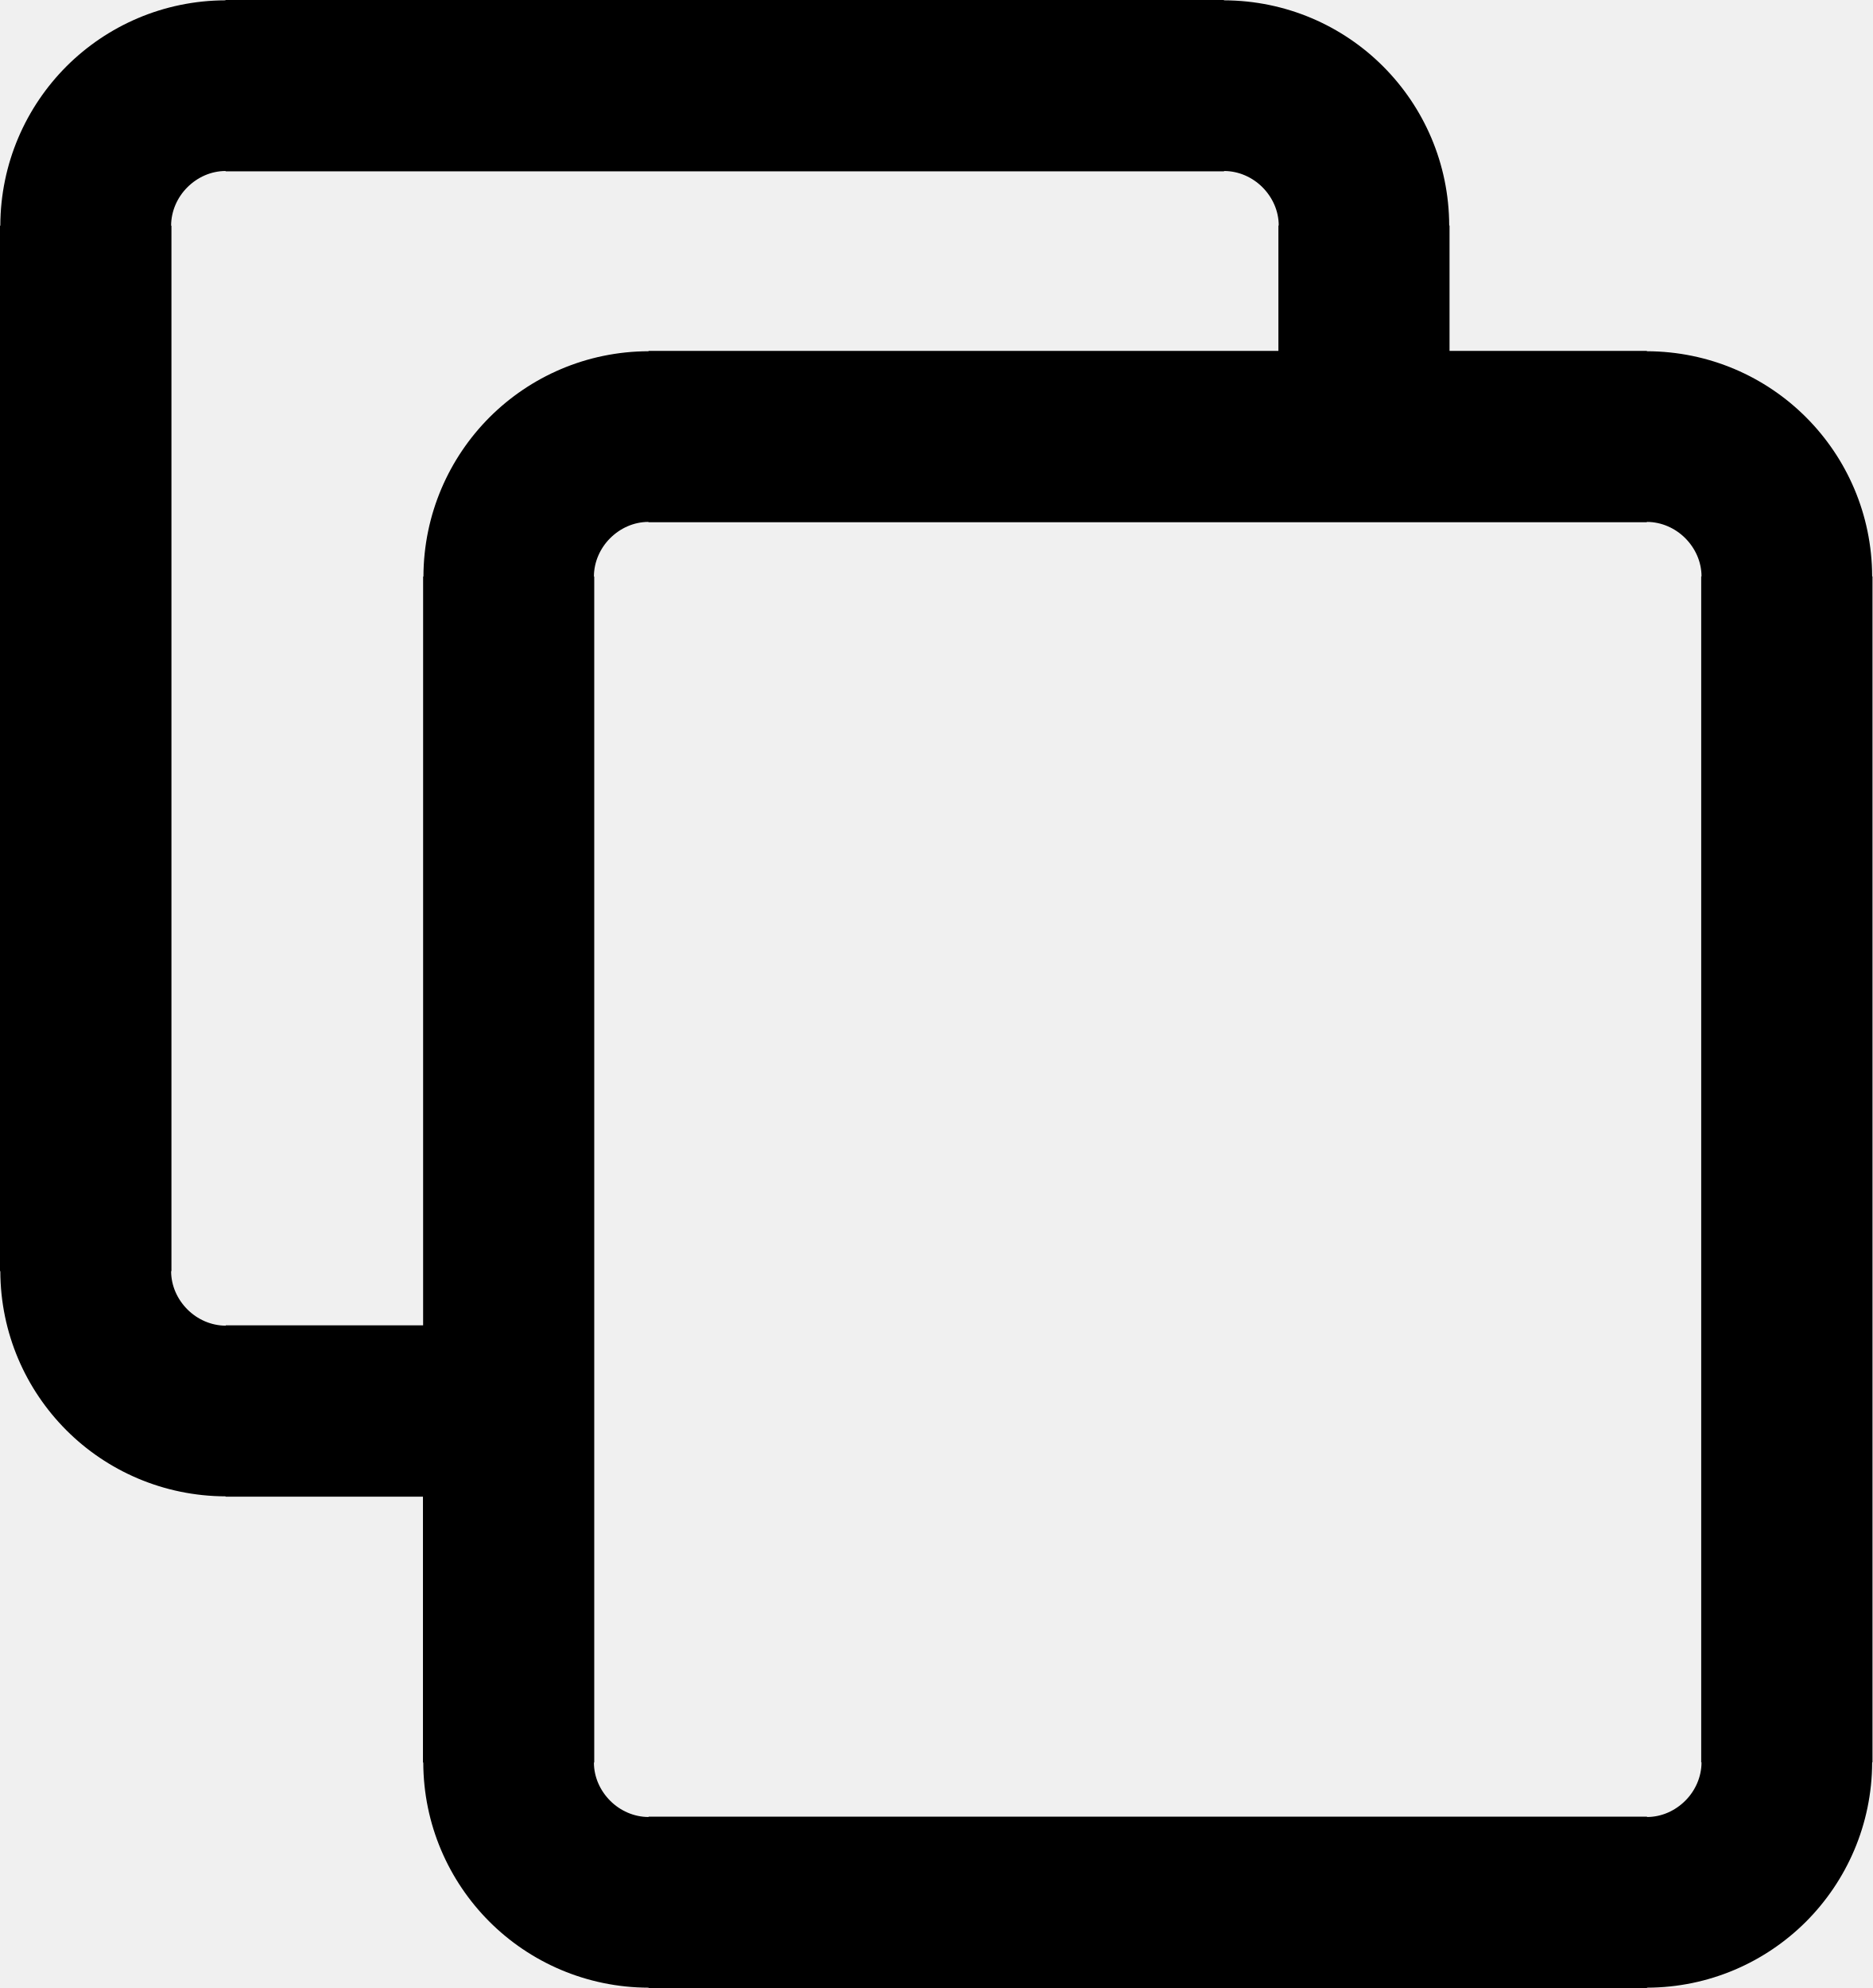
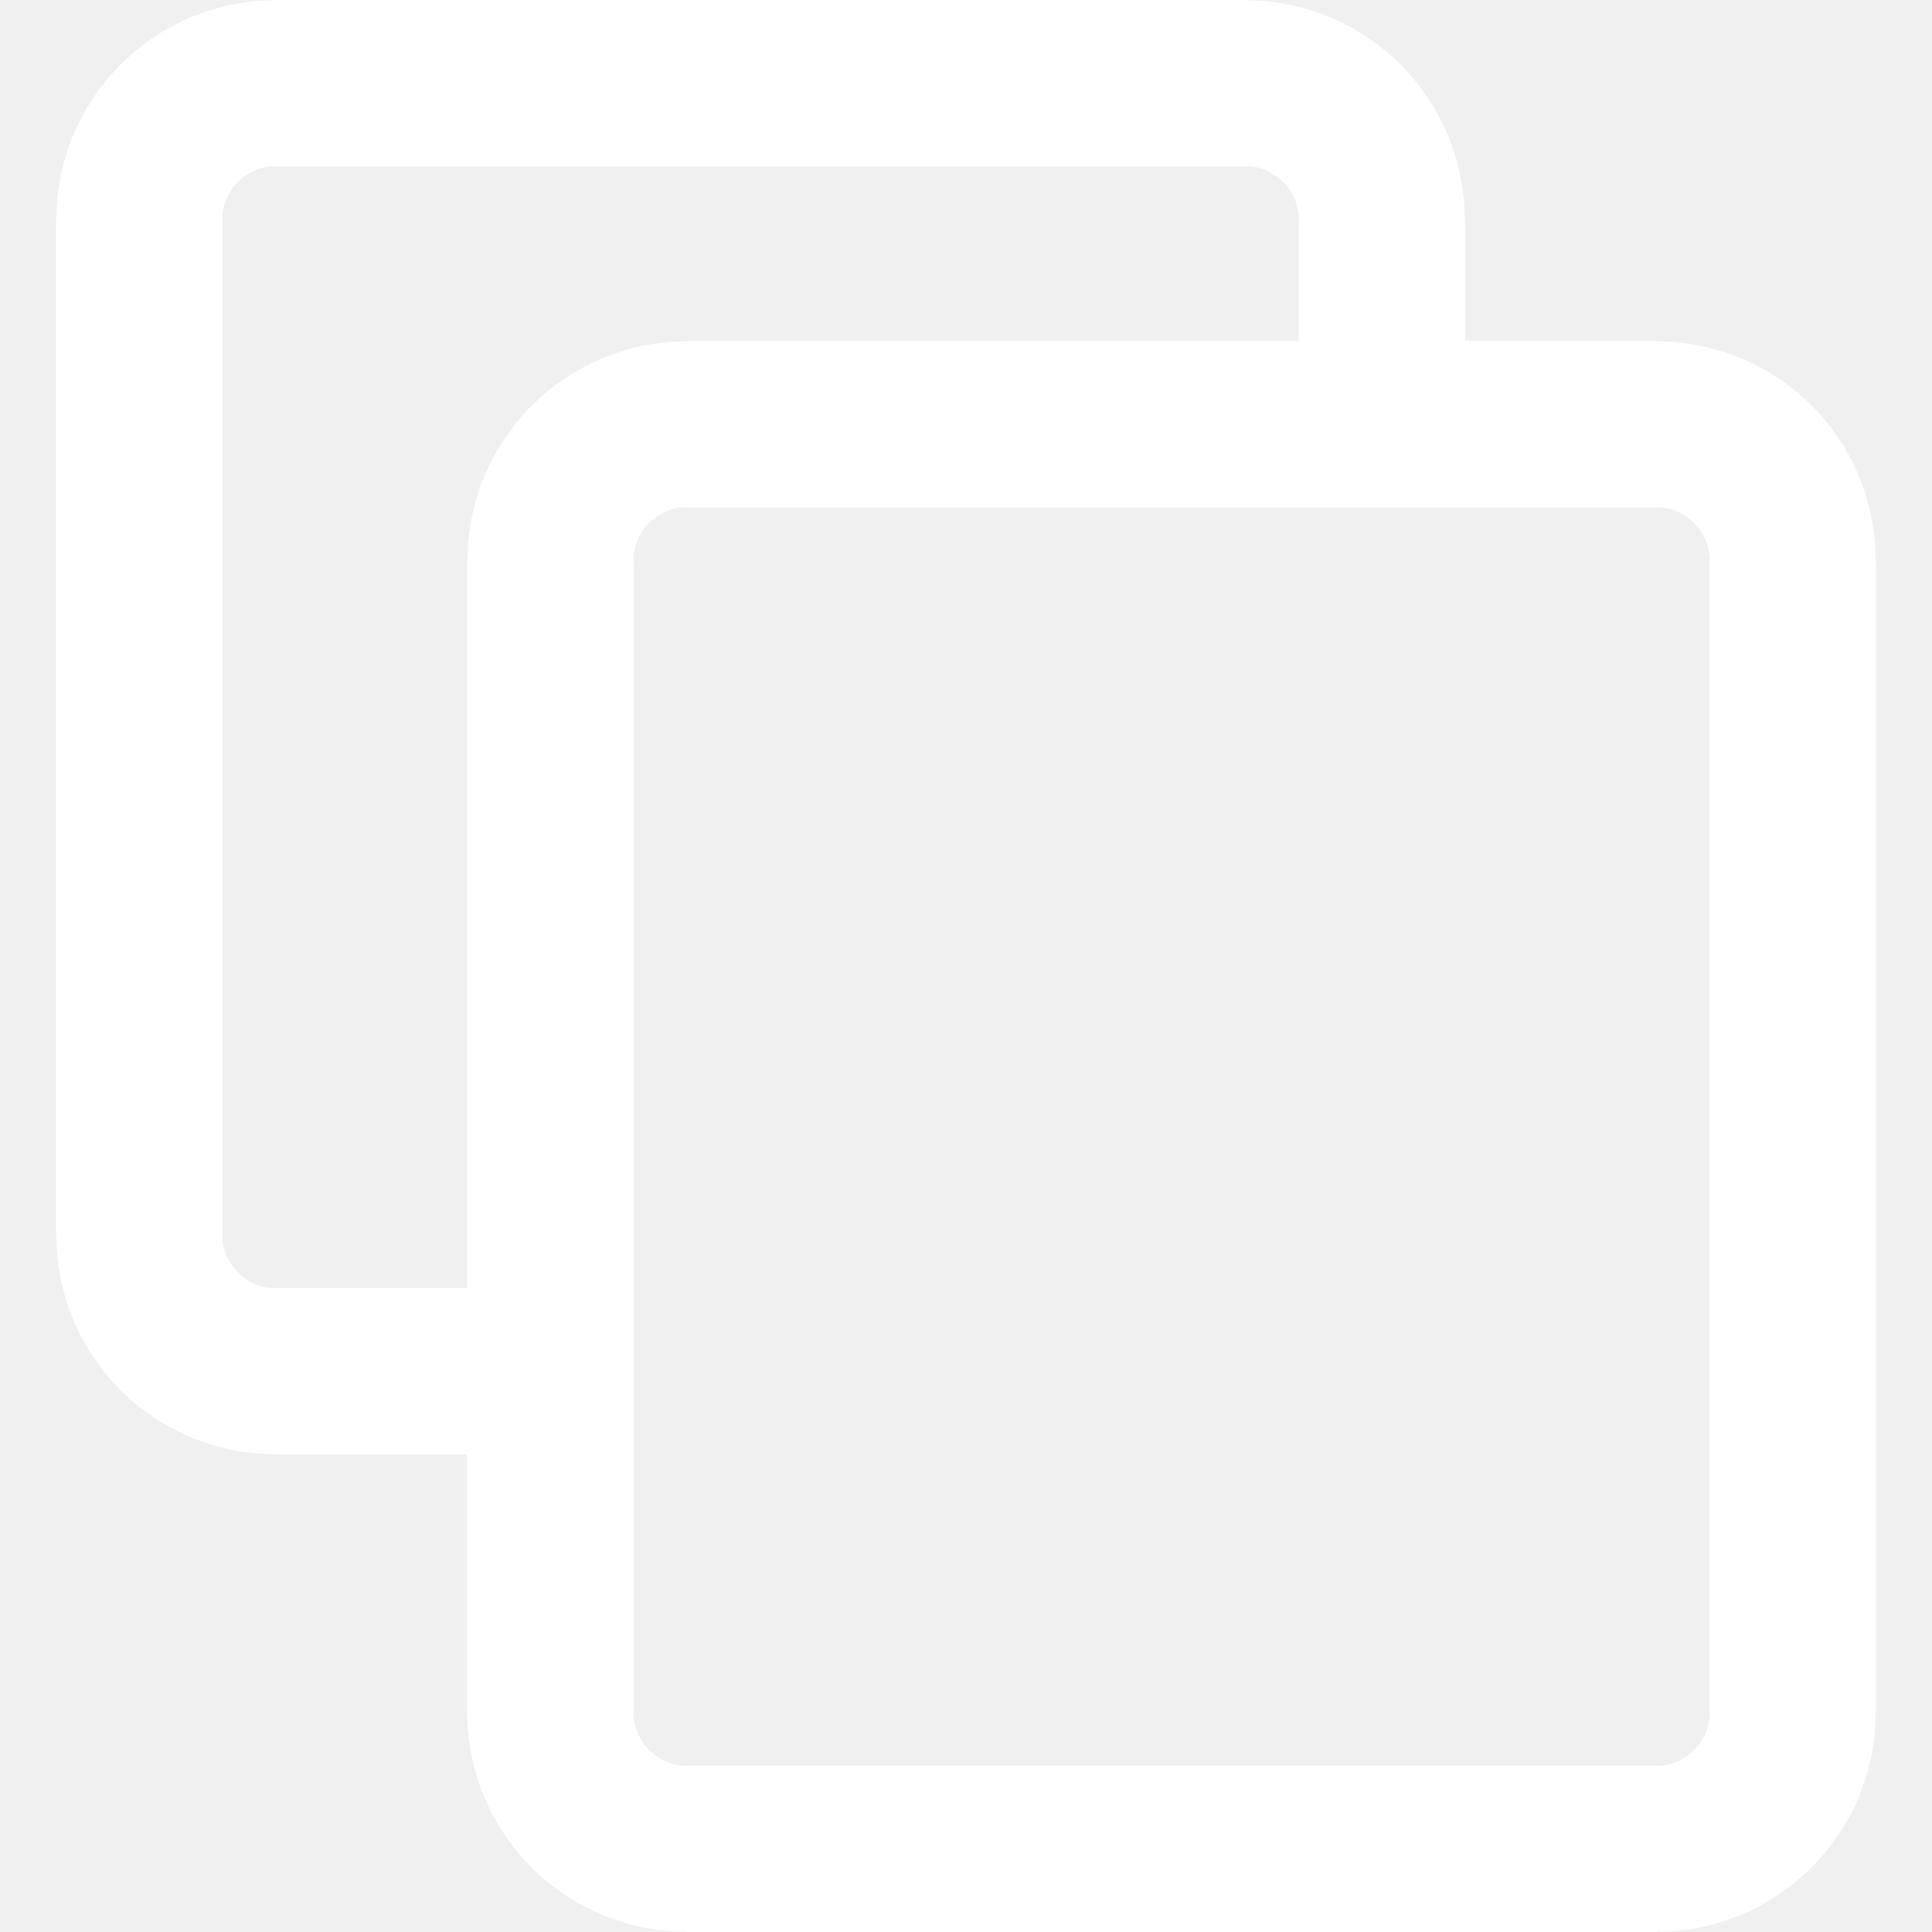
- <svg xmlns="http://www.w3.org/2000/svg" version="1.1" id="Layer_1" x="0px" y="0px" viewBox="0 0 115.77 122.88" style="enable-background:new 0 0 115.77 122.88" xml:space="preserve">
-   <style type="text/css">.st0{fill-rule:evenodd;clip-rule:evenodd;}</style>
+ <svg xmlns="http://www.w3.org/2000/svg" width="100%" height="100%" viewBox="0 0 6 6" version="1.1" xml:space="preserve" style="fill-rule:evenodd;clip-rule:evenodd;stroke-linejoin:round;stroke-miterlimit:2;">
  <g>
-     <path class="st0" d="M89.62,13.96v7.73h12.19h0.01v0.02c3.85,0.01,7.34,1.57,9.86,4.1c2.5,2.51,4.06,5.98,4.07,9.82h0.02v0.02 v73.27v0.01h-0.02c-0.01,3.84-1.57,7.33-4.1,9.86c-2.51,2.5-5.98,4.06-9.82,4.07v0.02h-0.02h-61.7H40.1v-0.02 c-3.84-0.01-7.34-1.57-9.86-4.1c-2.5-2.51-4.06-5.98-4.07-9.82h-0.02v-0.02V92.51H13.96h-0.01v-0.02c-3.84-0.01-7.34-1.57-9.86-4.1 c-2.5-2.51-4.06-5.98-4.07-9.82H0v-0.02V13.96v-0.01h0.02c0.01-3.85,1.58-7.34,4.1-9.86c2.51-2.5,5.98-4.06,9.82-4.07V0h0.02h61.7 h0.01v0.02c3.85,0.01,7.34,1.57,9.86,4.1c2.5,2.51,4.06,5.98,4.07,9.82h0.02V13.96L89.62,13.96z M79.04,21.69v-7.73v-0.02h0.02 c0-0.91-0.39-1.75-1.01-2.37c-0.61-0.61-1.46-1-2.37-1v0.02h-0.01h-61.7h-0.02v-0.02c-0.91,0-1.75,0.39-2.37,1.01 c-0.61,0.61-1,1.46-1,2.37h0.02v0.01v64.59v0.02h-0.02c0,0.91,0.39,1.75,1.01,2.37c0.61,0.61,1.46,1,2.37,1v-0.02h0.01h12.19V35.65 v-0.01h0.02c0.01-3.85,1.58-7.34,4.1-9.86c2.51-2.5,5.98-4.06,9.82-4.07v-0.02h0.02H79.04L79.04,21.69z M105.18,108.92V35.65v-0.02 h0.02c0-0.91-0.39-1.75-1.01-2.37c-0.61-0.61-1.46-1-2.37-1v0.02h-0.01h-61.7h-0.02v-0.02c-0.91,0-1.75,0.39-2.37,1.01 c-0.61,0.61-1,1.46-1,2.37h0.02v0.01v73.27v0.02h-0.02c0,0.91,0.39,1.75,1.01,2.37c0.61,0.61,1.46,1,2.37,1v-0.02h0.01h61.7h0.02 v0.02c0.91,0,1.75-0.39,2.37-1.01c0.61-0.61,1-1.46,1-2.37h-0.02V108.92L105.18,108.92z" />
+     <path d="M4.55,0.681l-0,0.378l0.595,0l0,0.001c0.188,0.001 0.359,0.077 0.482,0.2c0.122,0.123 0.198,0.292 0.198,0.48l0.001,-0l0,3.579l-0.001,-0c-0,0.187 -0.076,0.358 -0.2,0.481c-0.122,0.122 -0.292,0.199 -0.479,0.199l-0,0.001l-3.014,0l-0,-0.001c-0.188,-0 -0.359,-0.077 -0.482,-0.2c-0.122,-0.123 -0.198,-0.292 -0.199,-0.48l-0.001,0l0,-0.802l-0.595,0l-0,-0.001c-0.188,-0 -0.359,-0.077 -0.482,-0.2c-0.122,-0.123 -0.198,-0.292 -0.198,-0.48l-0.001,0l-0,-3.155l0.001,0c0,-0.188 0.077,-0.358 0.2,-0.481c0.122,-0.122 0.292,-0.199 0.479,-0.199l0,-0.001l3.014,0l0,0.001c0.188,0 0.359,0.077 0.482,0.2c0.122,0.123 0.198,0.292 0.199,0.48l0.001,-0Zm-0.517,0.378l-0,-0.378l0.001,-0c-0,-0.045 -0.019,-0.086 -0.049,-0.116c-0.03,-0.03 -0.072,-0.049 -0.116,-0.049l-0,0.001l-3.014,0l-0,-0.001c-0.045,0 -0.086,0.019 -0.116,0.049c-0.03,0.03 -0.049,0.072 -0.049,0.116l0.001,0l0,3.155l-0.001,0c0,0.045 0.019,0.086 0.05,0.116c0.029,0.03 0.071,0.049 0.115,0.049l0,-0.001l0.596,-0l-0,-2.26l0.001,0c0,-0.188 0.077,-0.358 0.2,-0.481c0.123,-0.122 0.292,-0.198 0.48,-0.199l-0,-0.001l1.901,0Zm1.276,4.26l0,-3.579l0.001,-0c0,-0.045 -0.019,-0.086 -0.049,-0.116c-0.03,-0.03 -0.071,-0.049 -0.116,-0.049l0,0.001l-3.014,0l0,-0.001c-0.044,0 -0.085,0.019 -0.116,0.05c-0.029,0.029 -0.048,0.071 -0.048,0.115l0.001,0l-0,3.579l-0.001,0c-0,0.045 0.019,0.086 0.049,0.116c0.03,0.03 0.071,0.049 0.116,0.049l-0,-0.001l3.014,-0l-0,0.001c0.044,-0 0.085,-0.019 0.115,-0.049c0.03,-0.03 0.049,-0.072 0.049,-0.116l-0.001,-0Z" style="fill:#fff;" />
  </g>
</svg>
